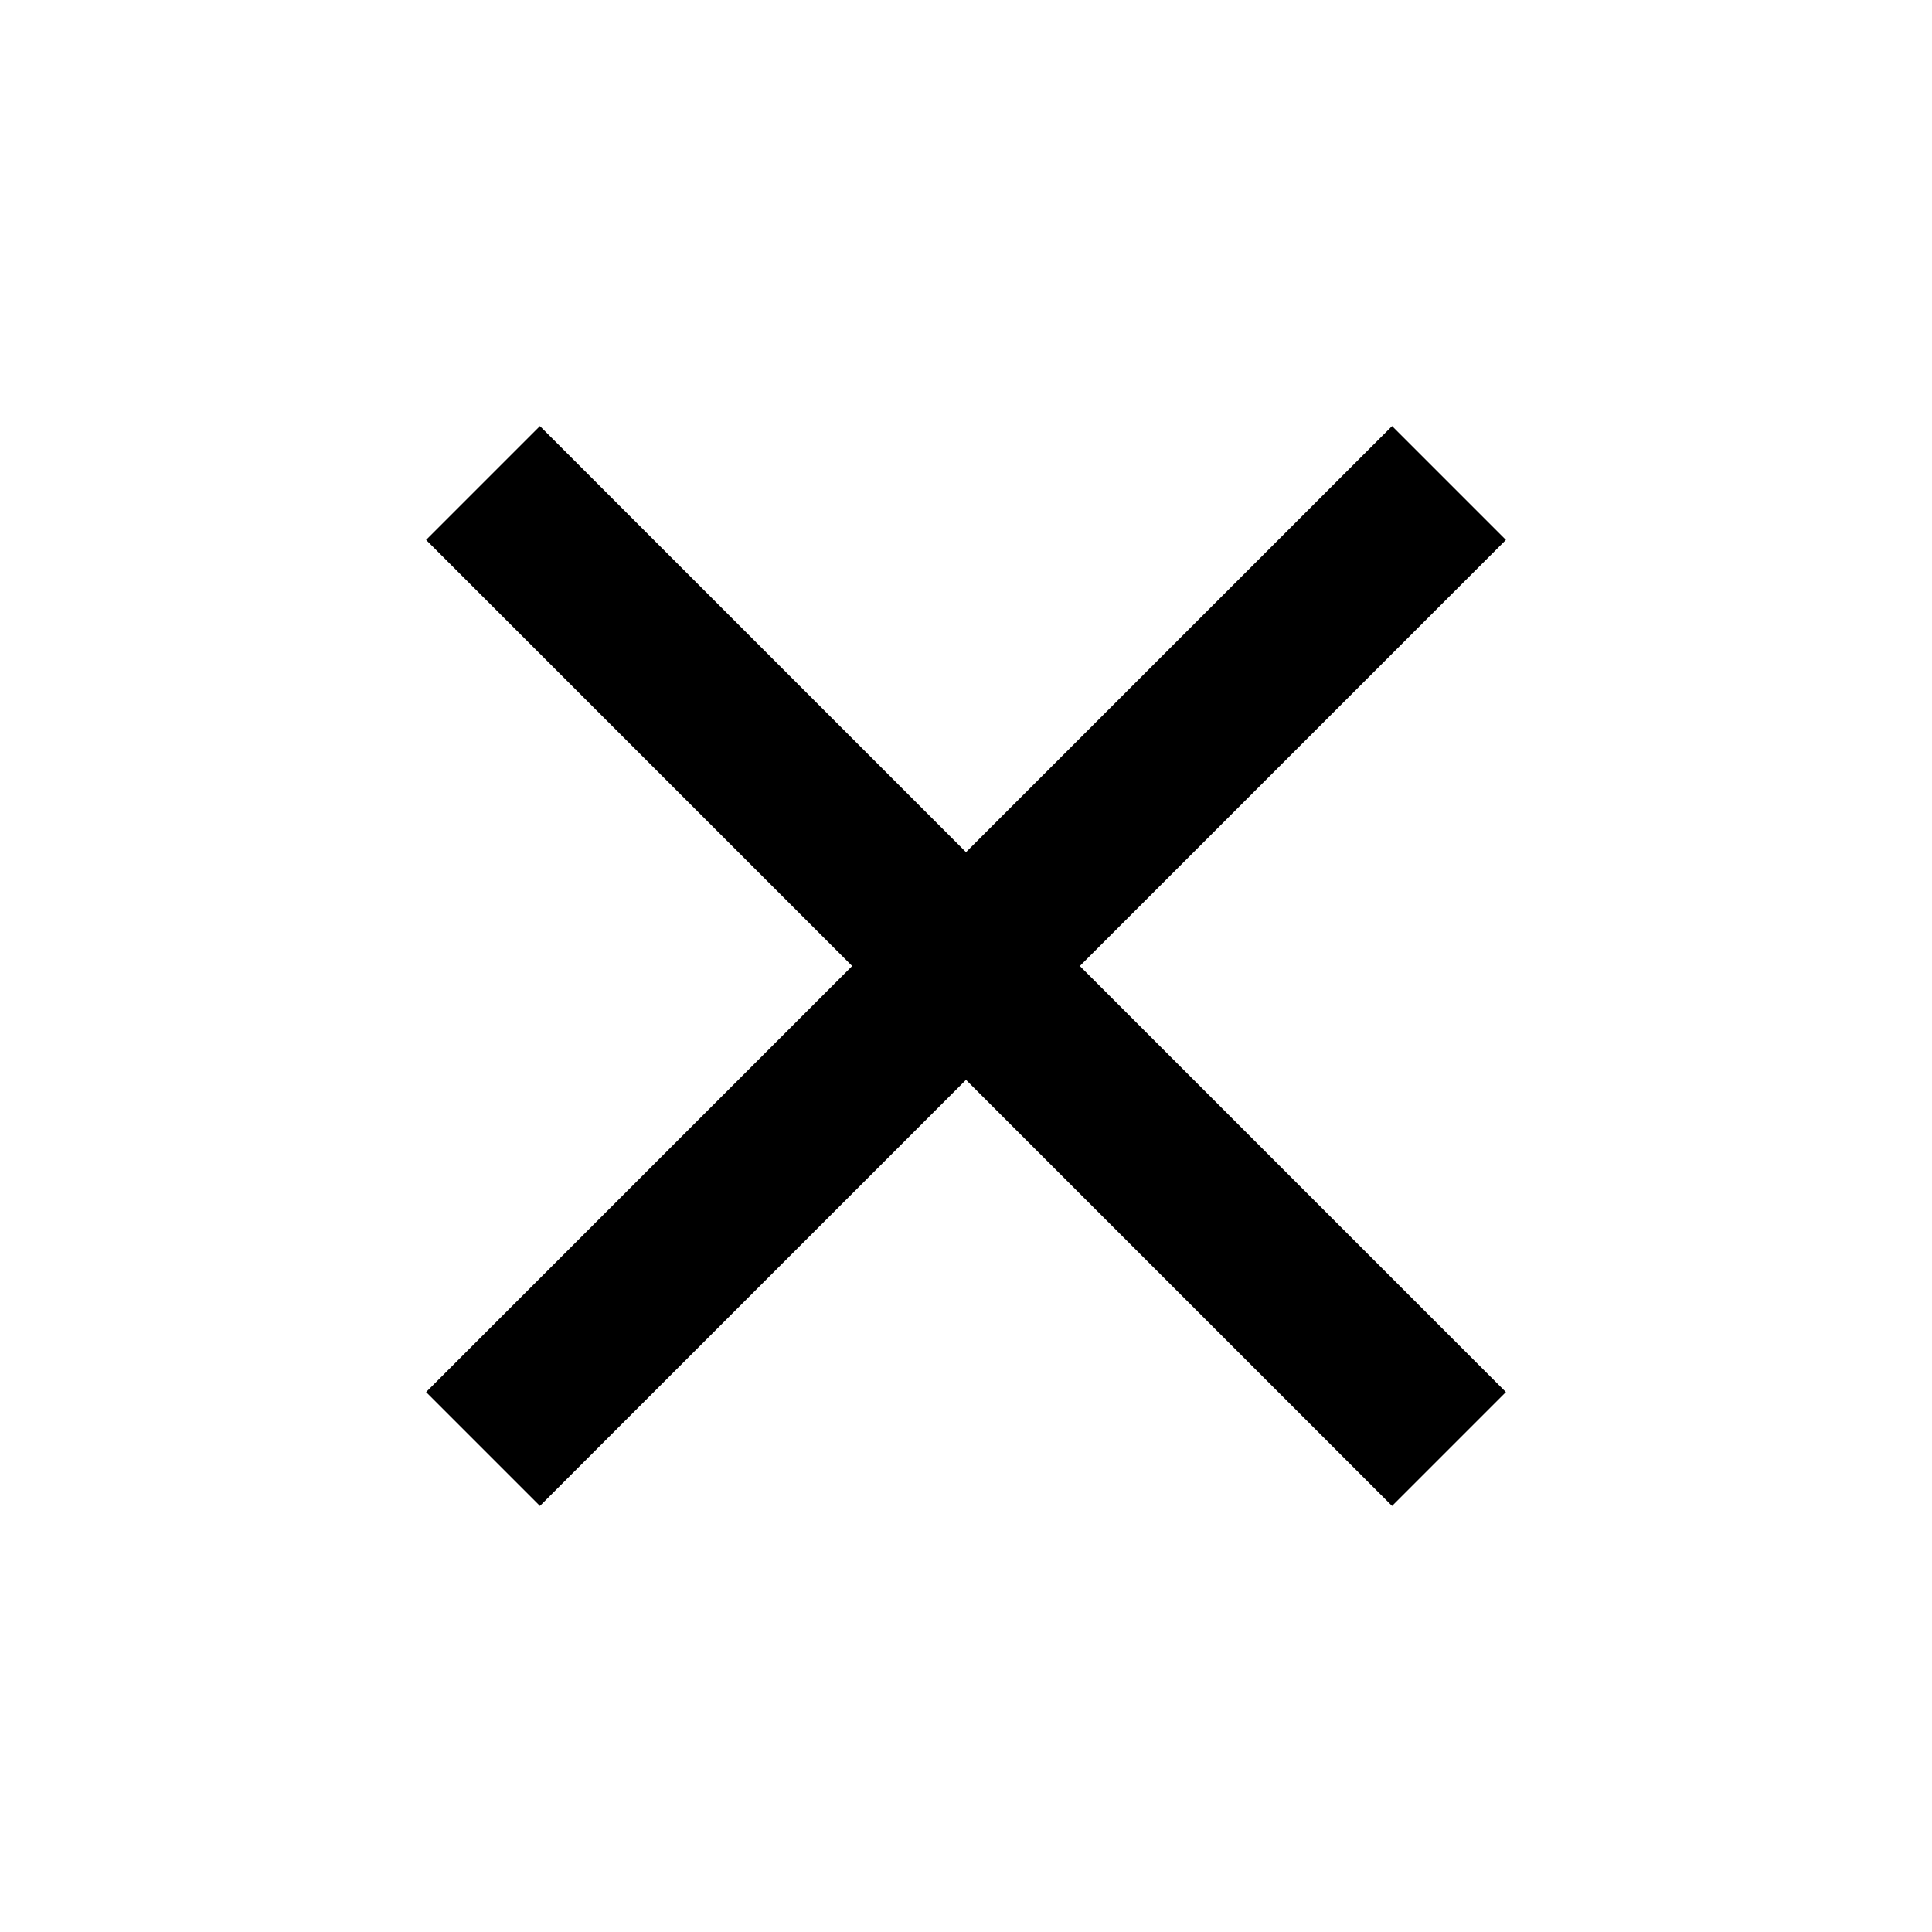
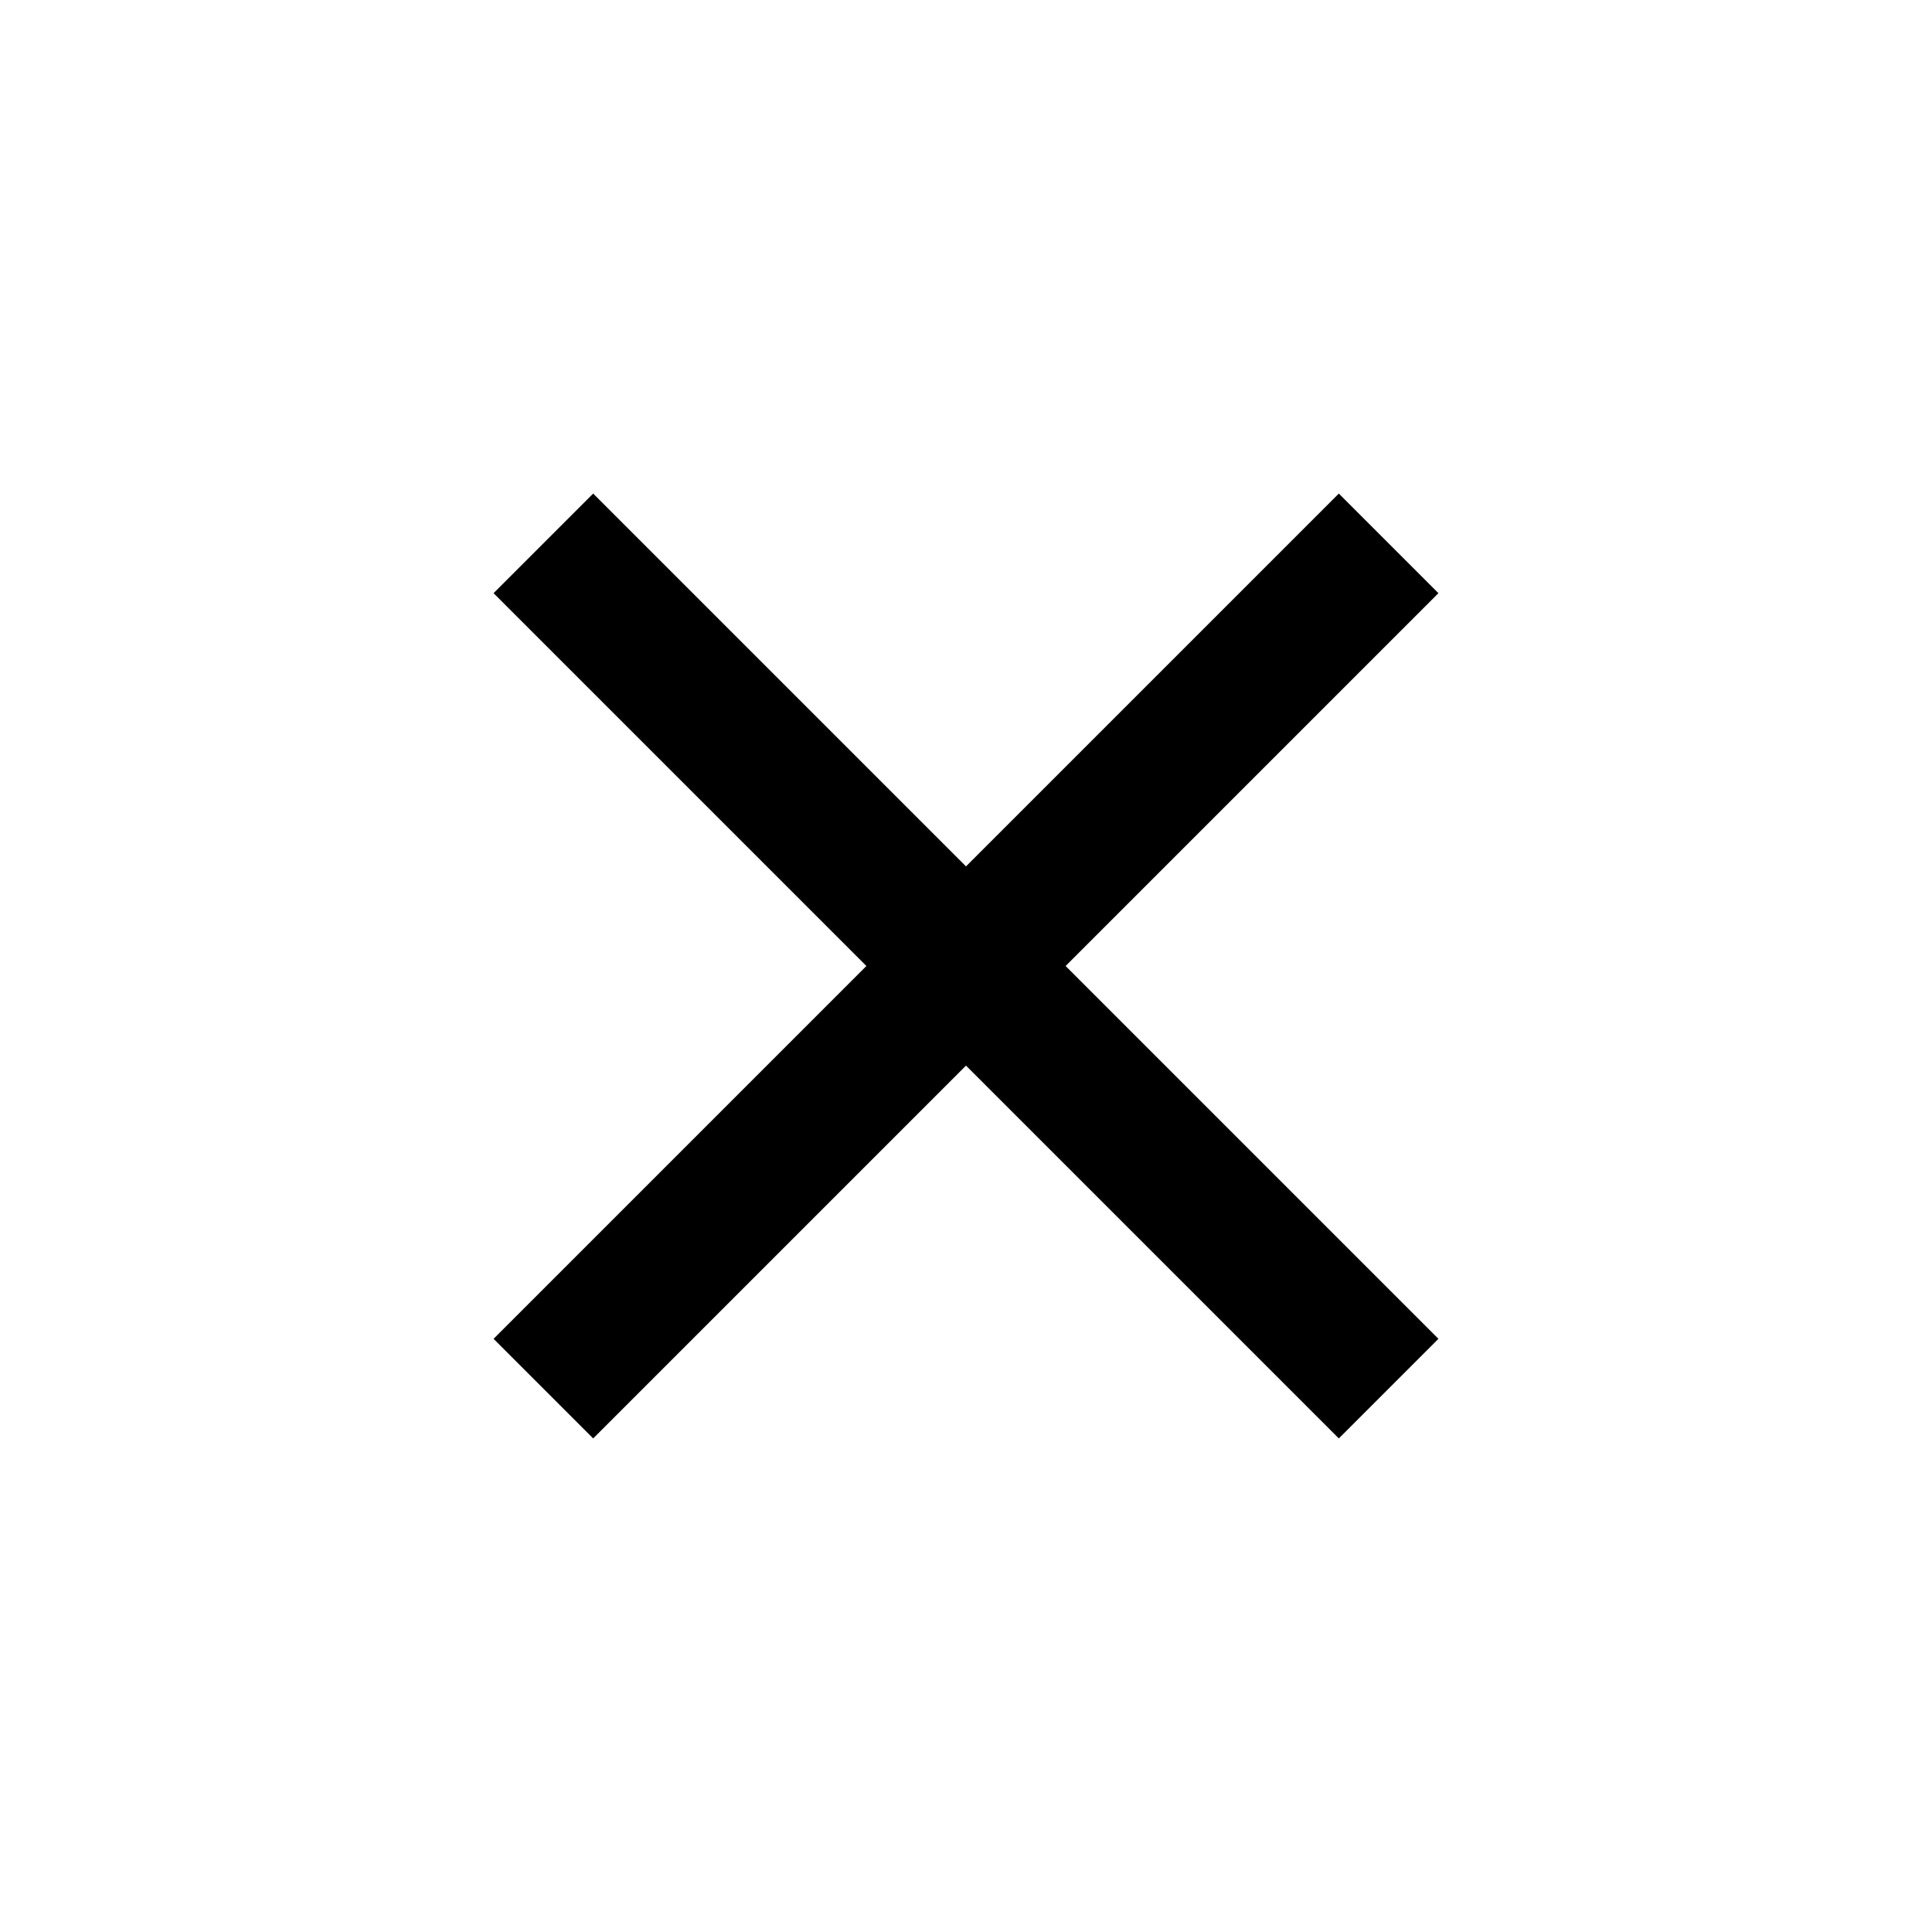
<svg xmlns="http://www.w3.org/2000/svg" viewBox="0 0 24 24" fill="none" stroke="currentColor" stroke-width="2" stroke-linecap="butt" stroke-linejoin="miter">
-   <path d="M18 6 6 18" />
-   <path d="m6 6 12 12" />
+   <g transform="translate(1.5 1.5) scale(0.875)">
+     <path d="M18 6 6 18" />
+     <path d="m6 6 12 12" />
+   </g>
</svg>
